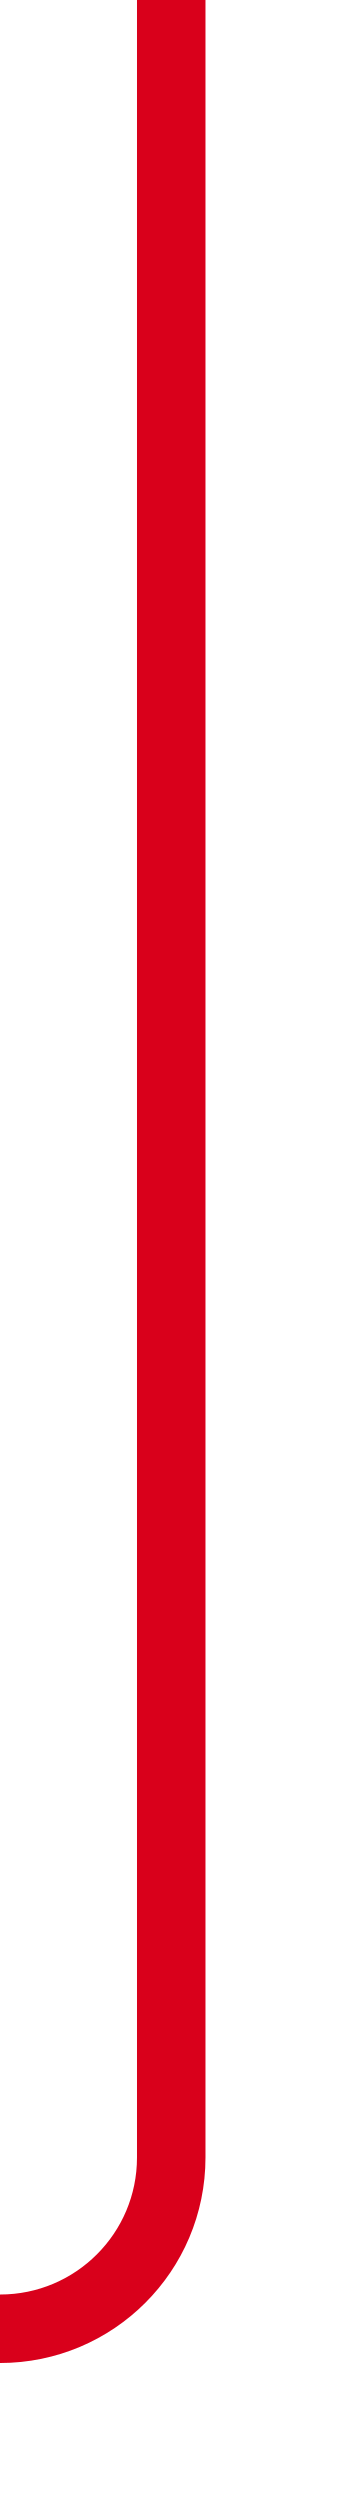
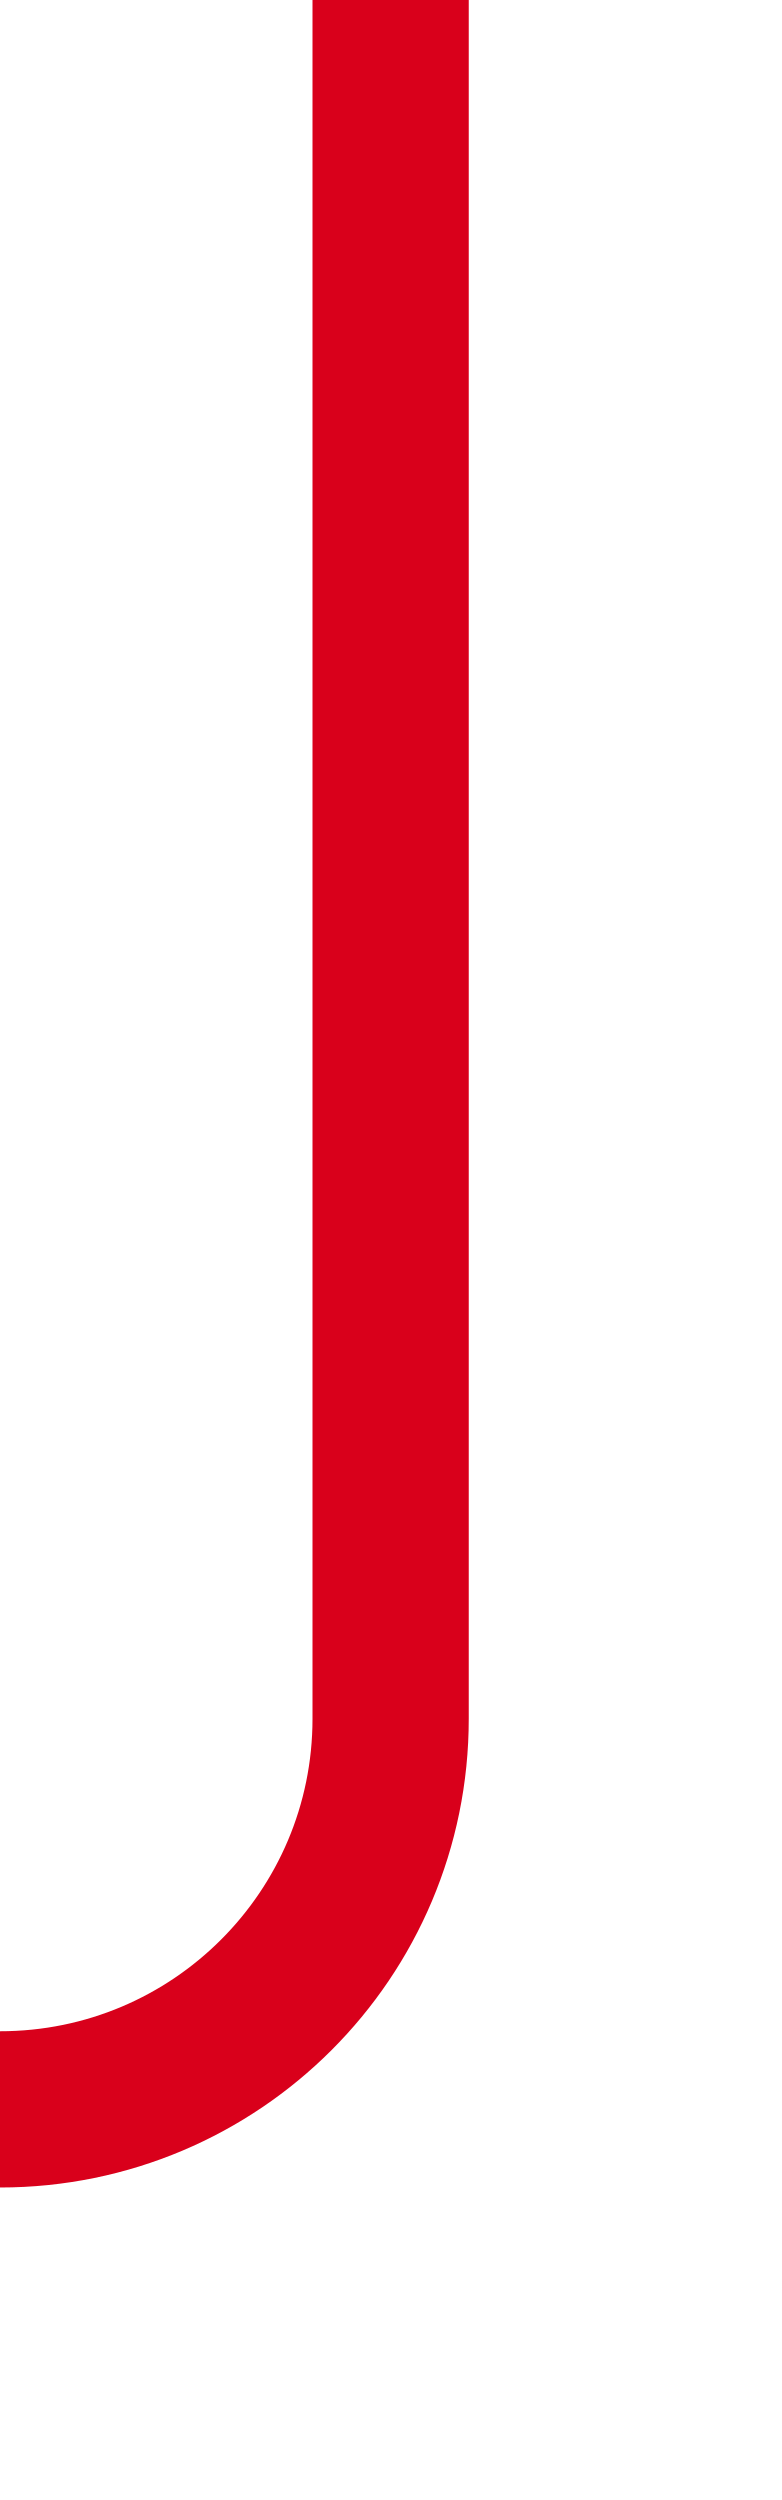
- <svg xmlns="http://www.w3.org/2000/svg" version="1.1" width="10px" height="73px" preserveAspectRatio="xMidYMin meet" viewBox="842 1397  8 73">
-   <path d="M 846 1397  L 846 1460  A 5 5 0 0 1 841 1465 L 707 1465  " stroke-width="2" stroke="#d9001b" fill="none" />
-   <path d="M 712.107 1469.293  L 707.814 1465  L 712.107 1460.707  L 710.693 1459.293  L 705.693 1464.293  L 704.986 1465  L 705.693 1465.707  L 710.693 1470.707  L 712.107 1469.293  Z M 718.507 1469.293  L 714.214 1465  L 718.507 1460.707  L 717.093 1459.293  L 712.093 1464.293  L 711.386 1465  L 712.093 1465.707  L 717.093 1470.707  L 718.507 1469.293  Z " fill-rule="nonzero" fill="#d9001b" stroke="none" />
+ <svg xmlns="http://www.w3.org/2000/svg" version="1.1" width="10px" height="32px" preserveAspectRatio="xMidYMin meet" viewBox="838 1553  8 32">
+   <path d="M 842 1553  L 842 1575  A 5 5 0 0 1 837 1580 L 725 1580  A 5 5 0 0 0 720 1585 L 720 1616  A 5 5 0 0 1 715 1621 L 703 1621  " stroke-width="2" stroke="#d9001b" fill="none" />
+   <path d="M 708.107 1625.293  L 703.814 1621  L 708.107 1616.707  L 706.693 1615.293  L 701.693 1620.293  L 700.986 1621  L 701.693 1621.707  L 706.693 1626.707  L 708.107 1625.293  Z M 714.507 1625.293  L 710.214 1621  L 714.507 1616.707  L 713.093 1615.293  L 708.093 1620.293  L 707.386 1621  L 708.093 1621.707  L 713.093 1626.707  L 714.507 1625.293  Z " fill-rule="nonzero" fill="#d9001b" stroke="none" />
</svg>
